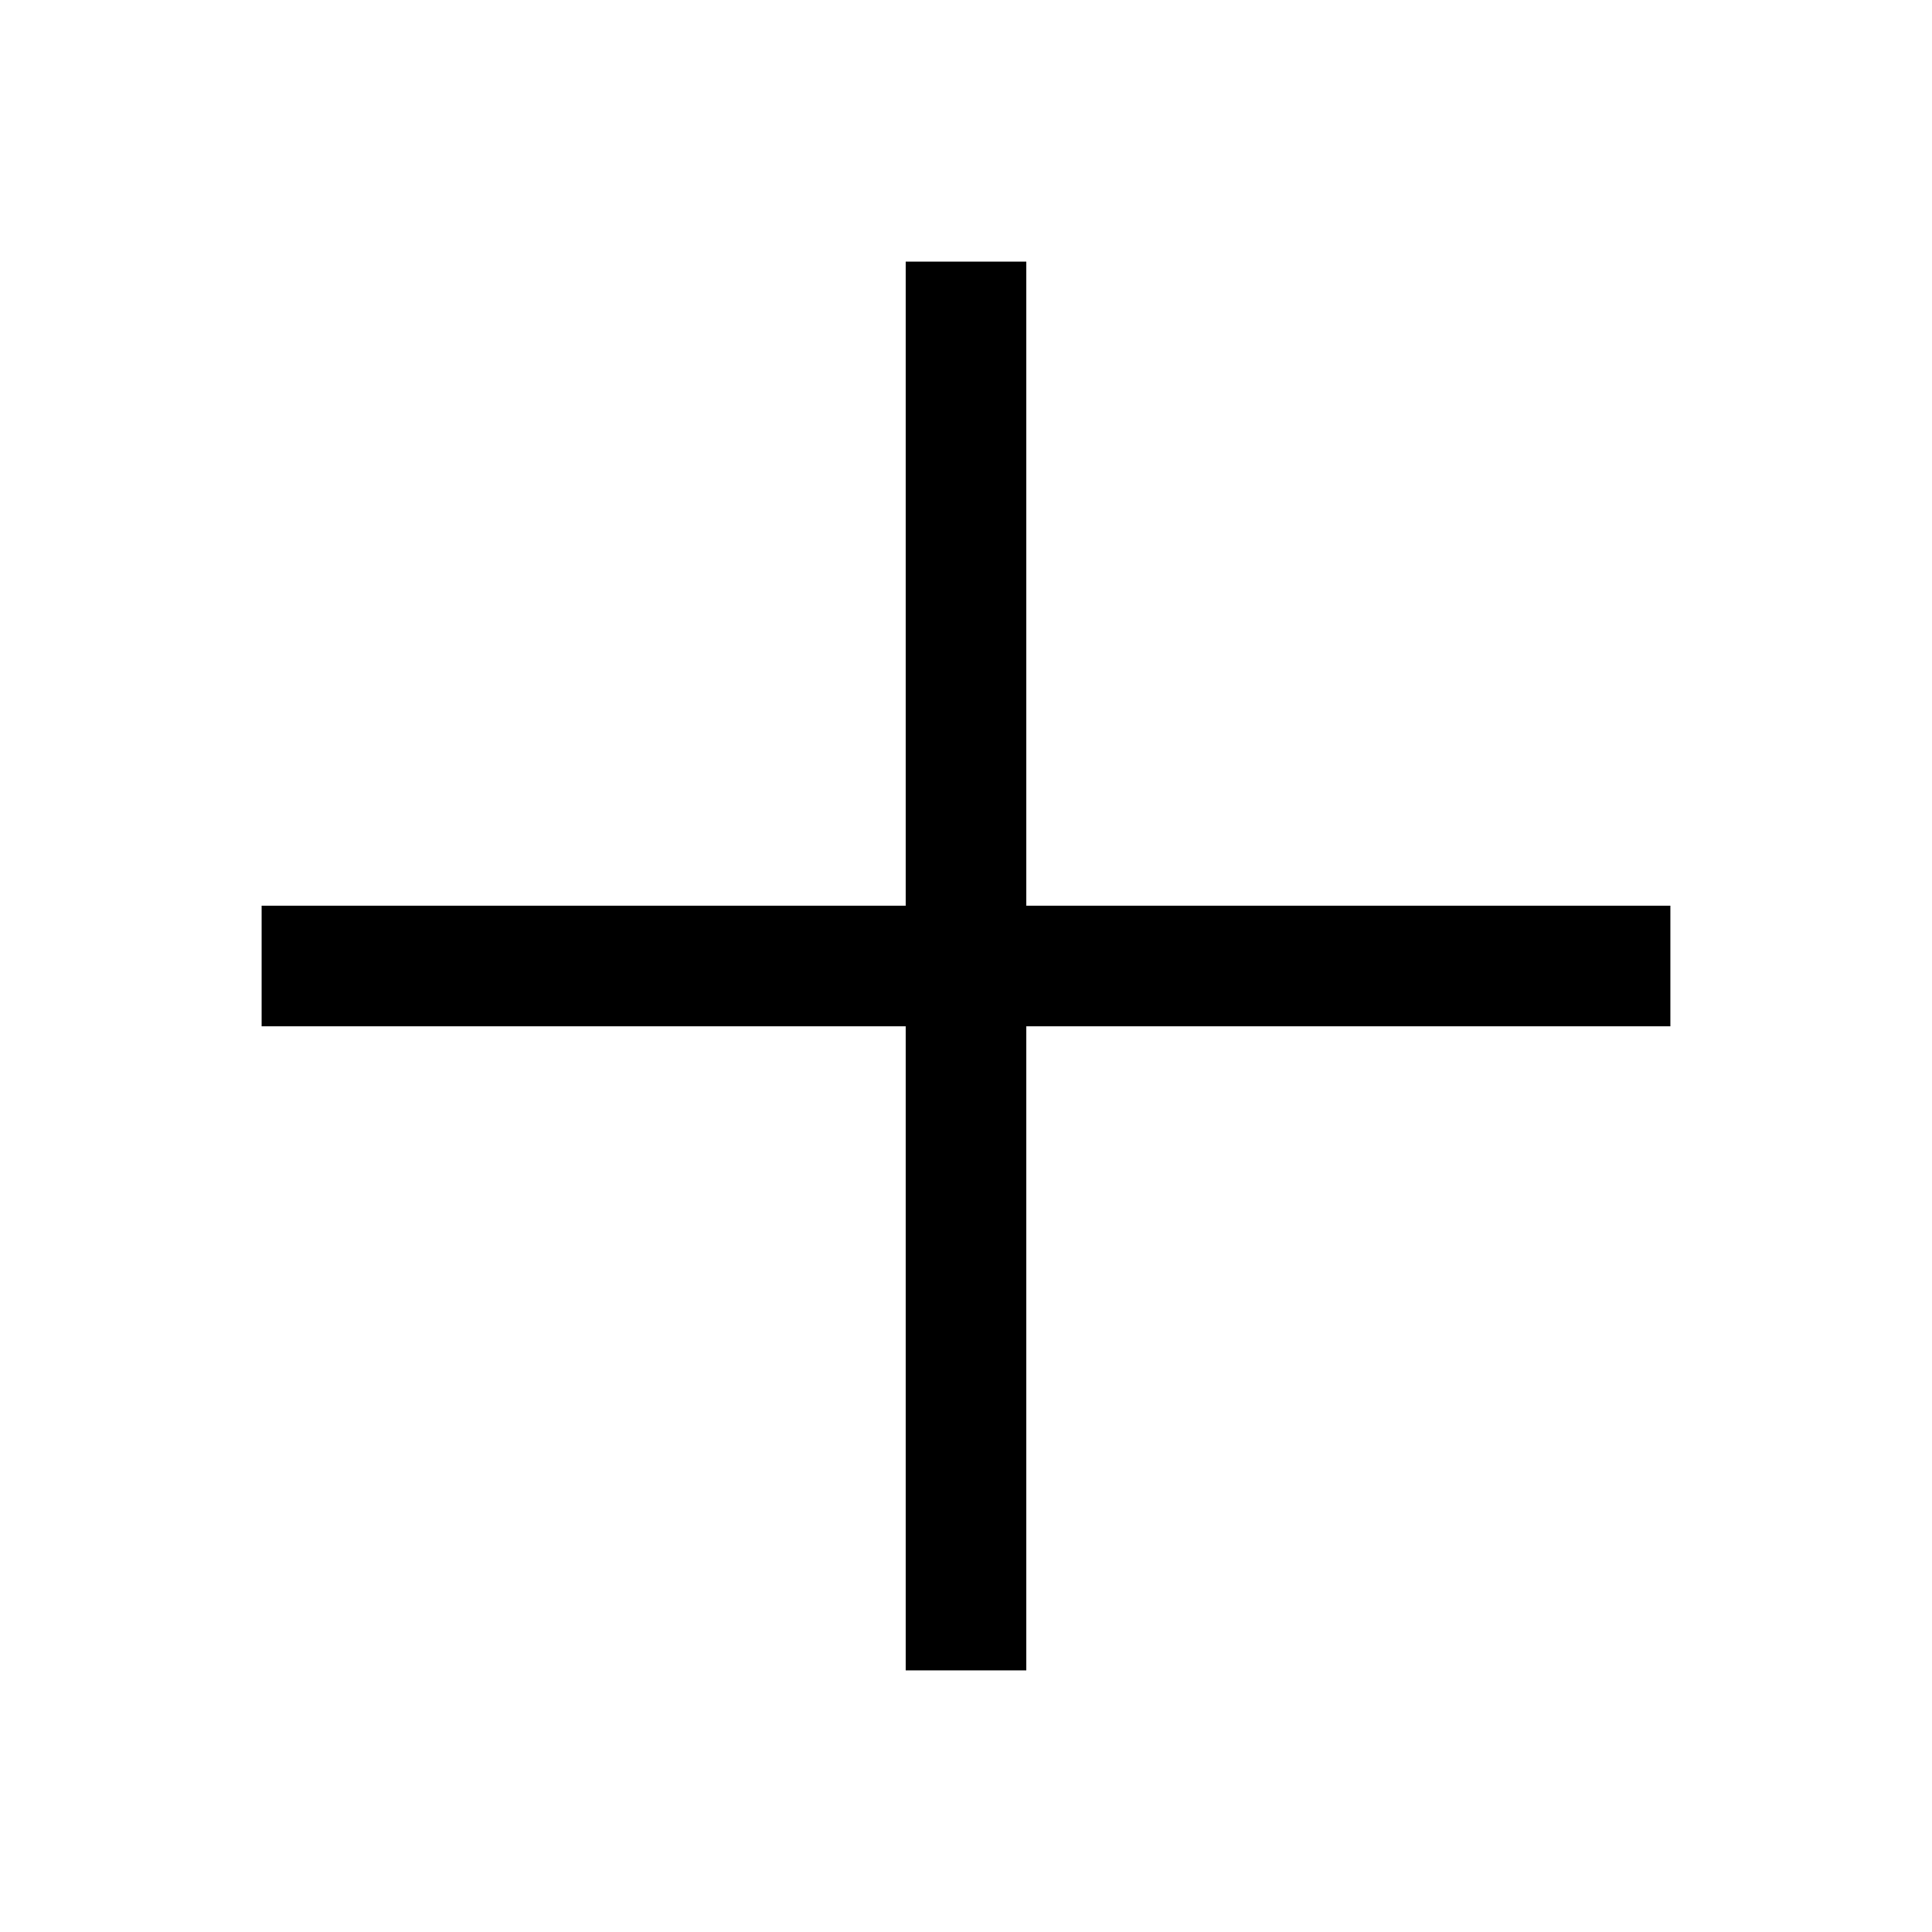
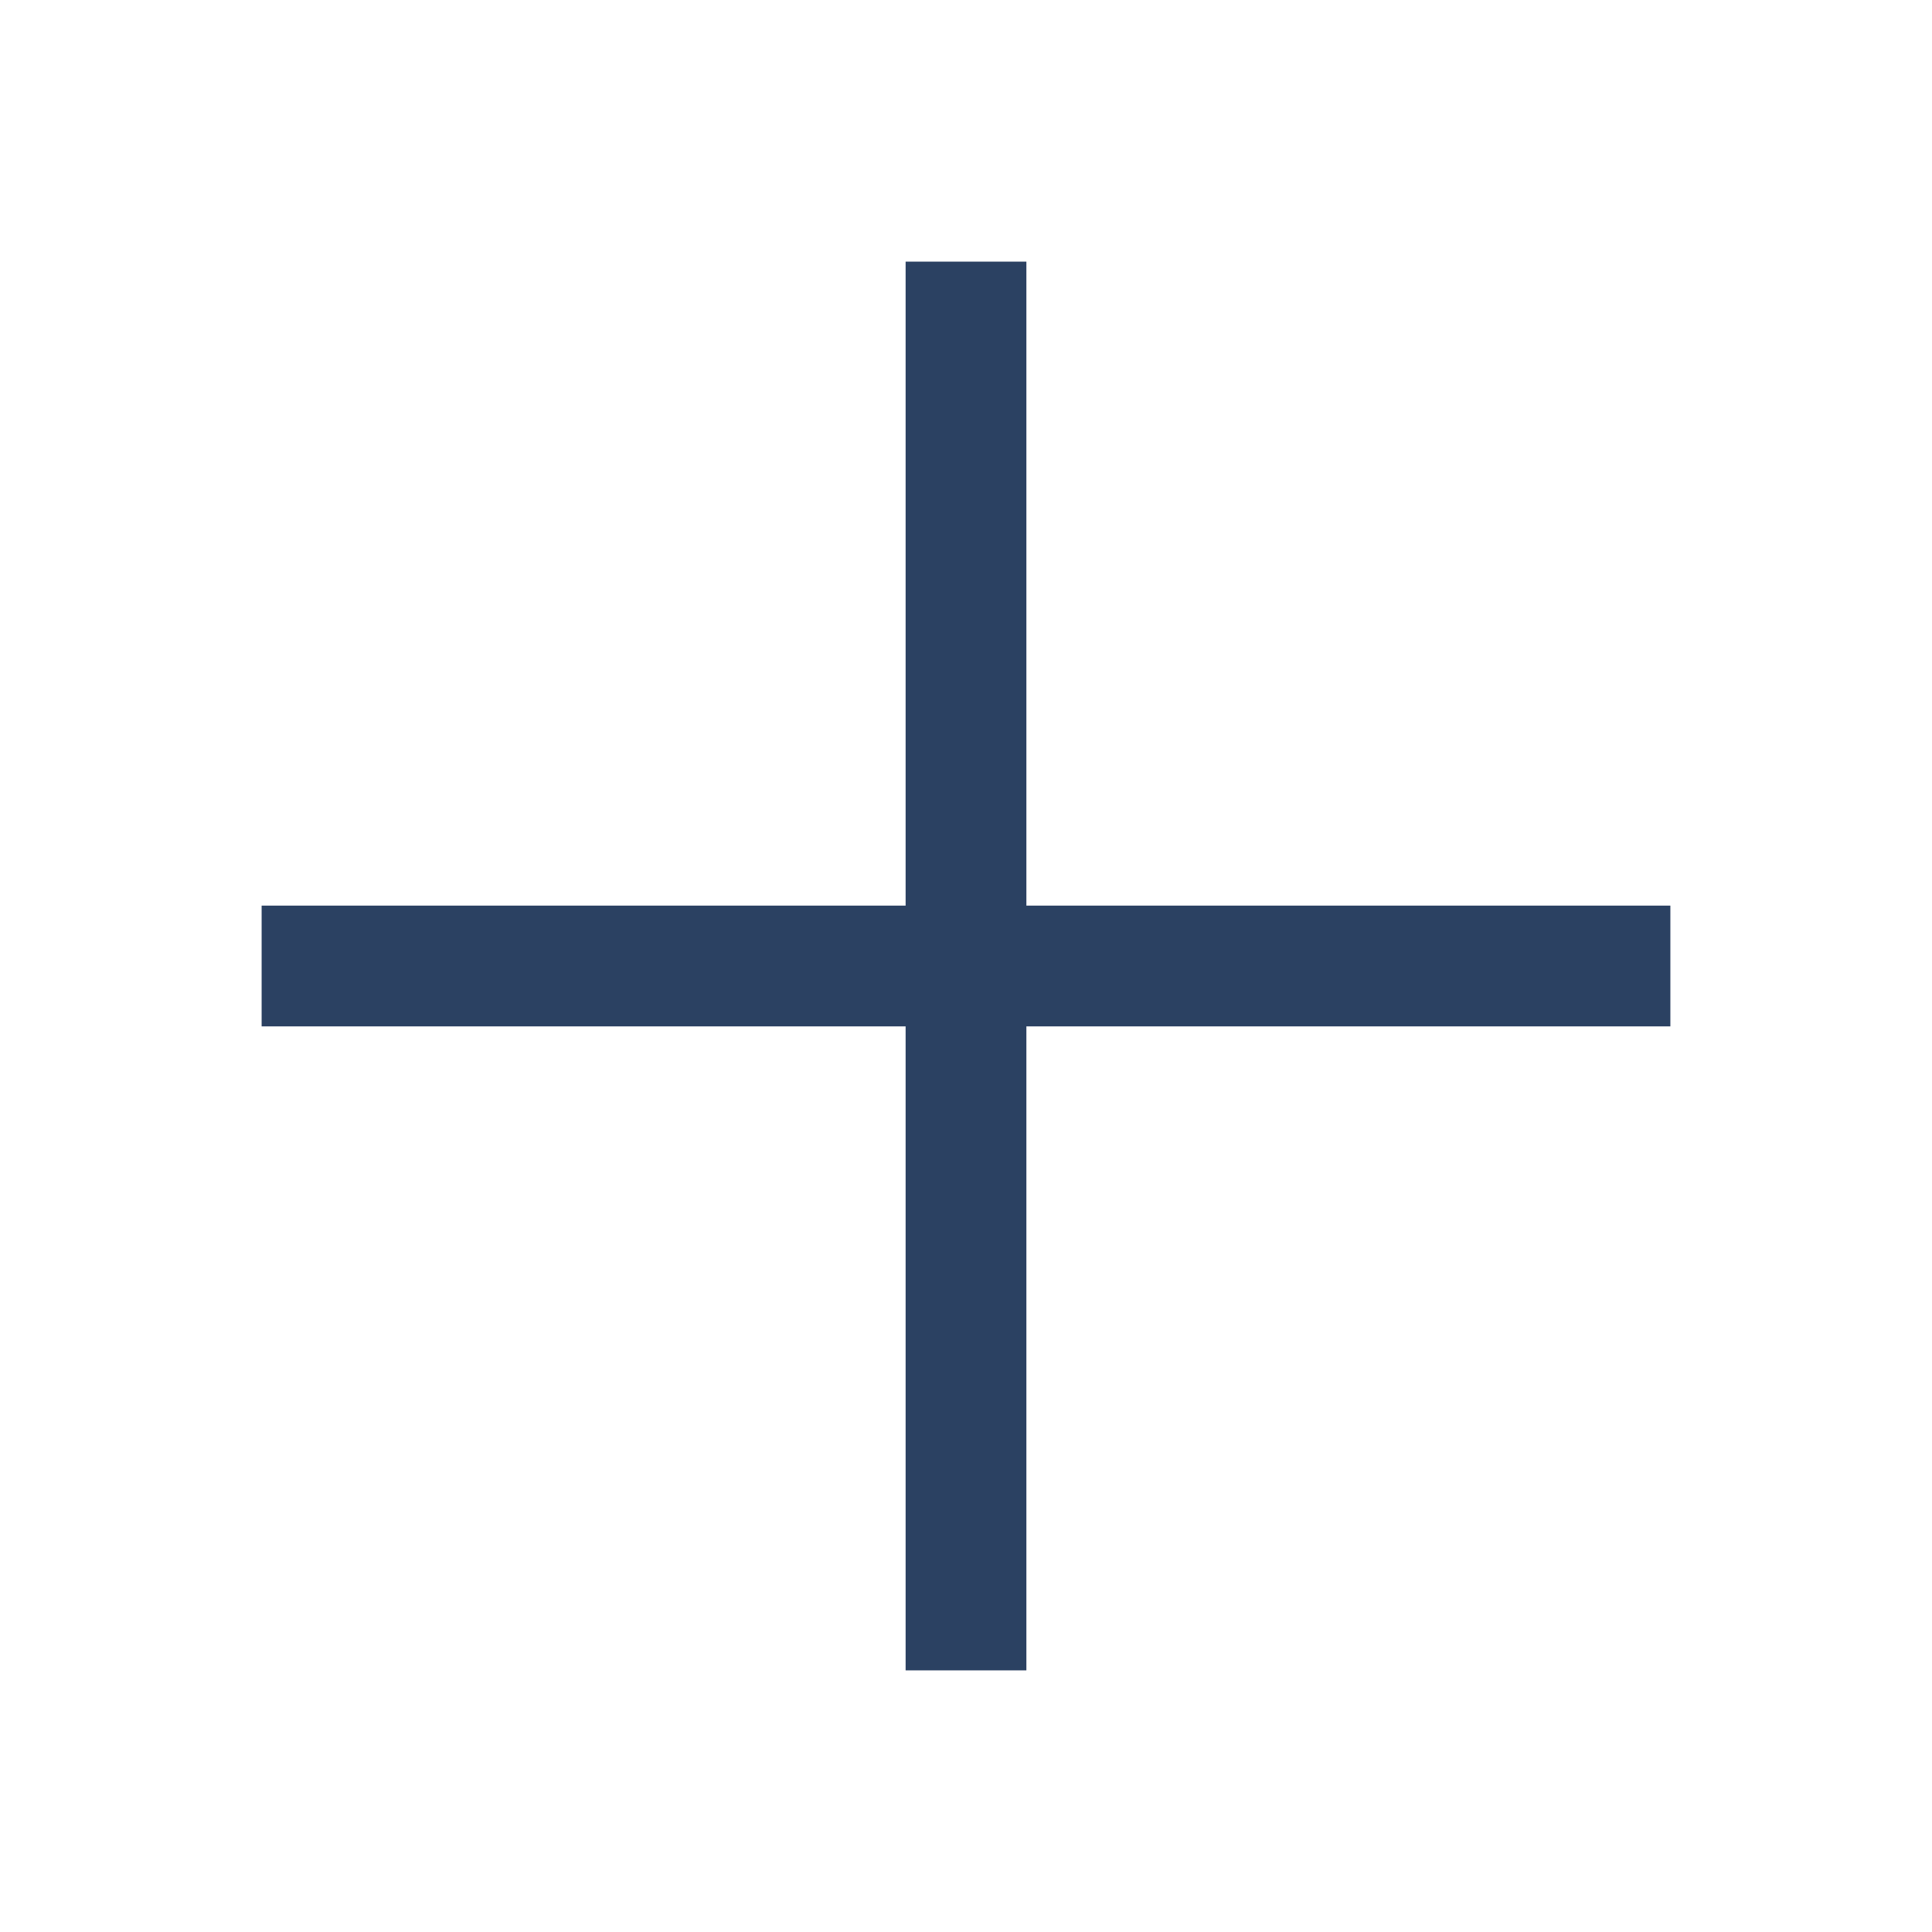
- <svg xmlns="http://www.w3.org/2000/svg" role="img" width="48px" height="48px" viewBox="0 0 24 24" aria-labelledby="plusIconTitle" stroke="#000" stroke-width="1.5" stroke-linecap="square" stroke-linejoin="miter" fill="none" color="#000">
-   <path d="M20 12L4 12M12 4L12 20" />
+ <svg xmlns="http://www.w3.org/2000/svg" width="100%" height="100%" viewBox="0 0 48 48" version="1.1" xml:space="preserve" style="fill-rule:evenodd;clip-rule:evenodd;stroke-linecap:square;">
+   <path d="M40,24L8,24M24,8L24,40" style="fill:none;fill-rule:nonzero;stroke:rgb(43,65,98);stroke-width:3px;" />
</svg>
